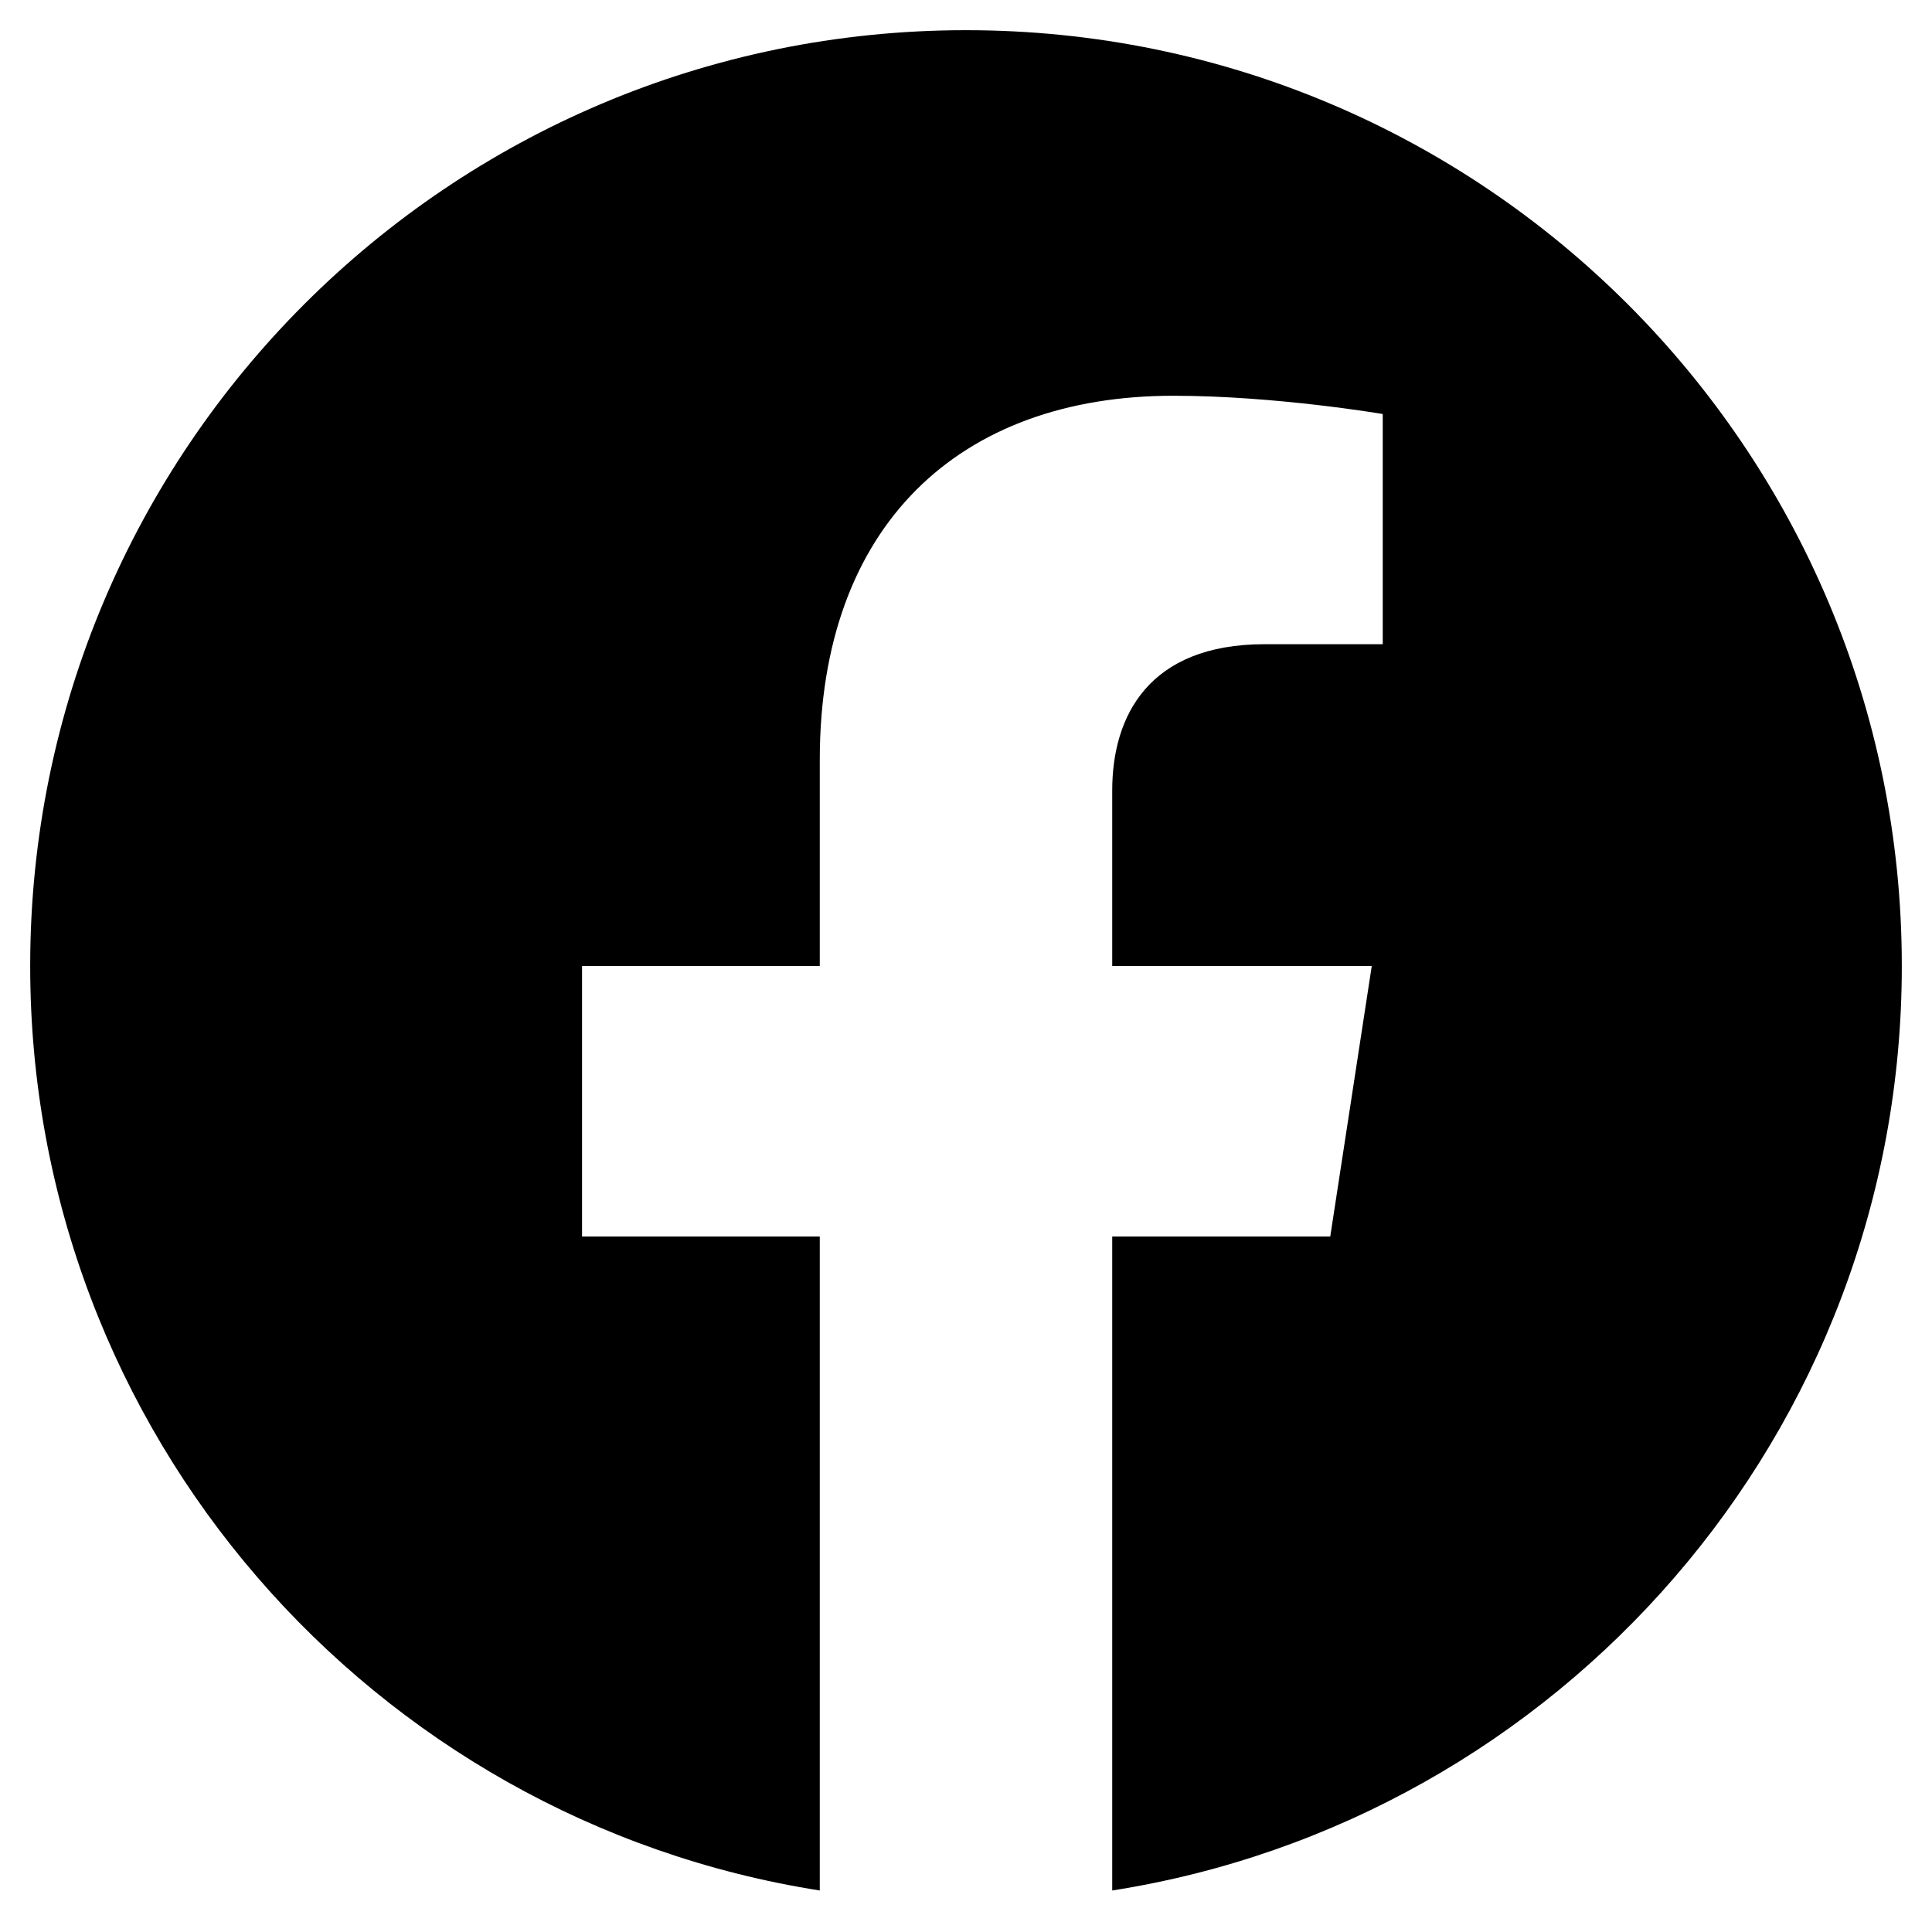
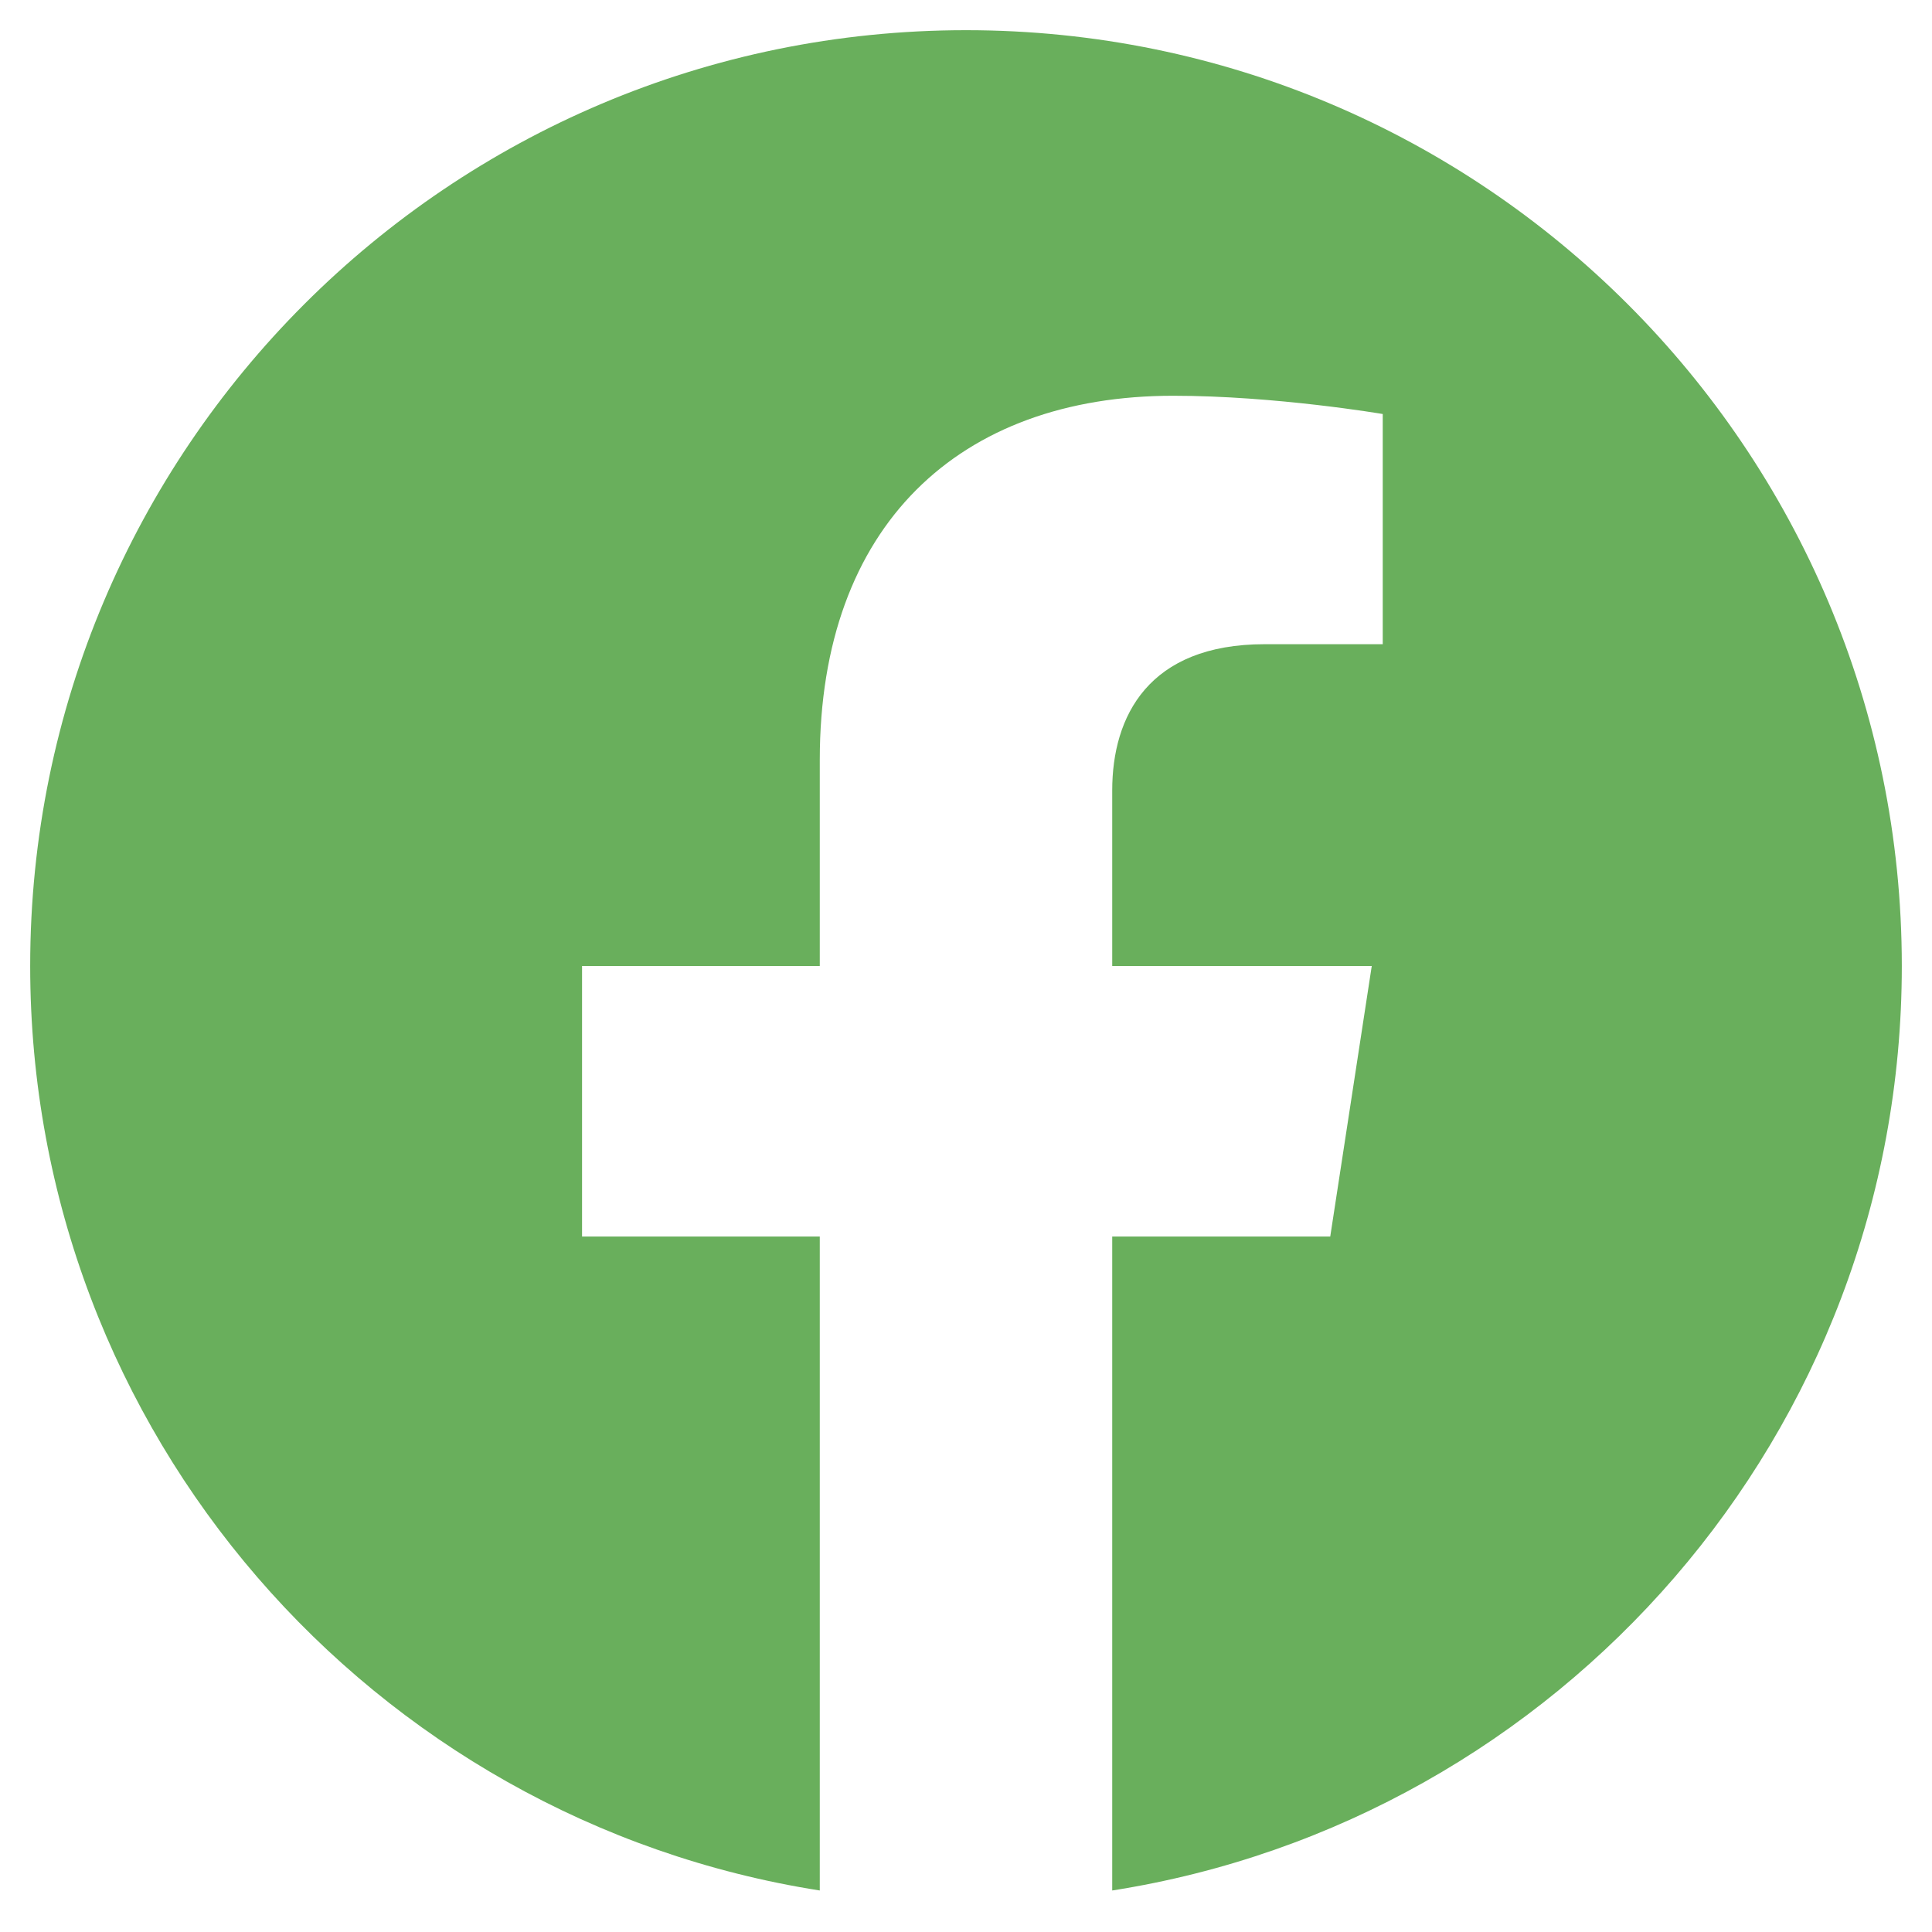
<svg xmlns="http://www.w3.org/2000/svg" aria-hidden="true" focusable="false" data-prefix="fab" data-icon="facebook" class="svg-inline--fa fa-facebook fa-w-16" role="img" viewBox="0 0 512 512">
-   <path fill="currentColor" d="M504 256C504 119 393 8 256 8S8 119 8 256c0 123.78 90.69 226.38 209.25 245V327.69h-63V256h63v-54.64c0-62.15 37-96.48 93.67-96.48 27.14 0 55.52 4.84 55.52 4.84v61h-31.28c-30.8 0-40.41 19.12-40.41 38.73V256h68.78l-11 71.69h-57.78V501C413.31 482.38 504 379.78 504 256z" />
+   <path fill="#69af5c" d="M504 256C504 119 393 8 256 8S8 119 8 256c0 123.78 90.69 226.38 209.25 245V327.69h-63V256h63v-54.64c0-62.15 37-96.48 93.67-96.48 27.14 0 55.52 4.84 55.52 4.84v61h-31.28c-30.8 0-40.41 19.12-40.41 38.73V256h68.78l-11 71.69h-57.78V501C413.31 482.38 504 379.78 504 256z" />
</svg>
